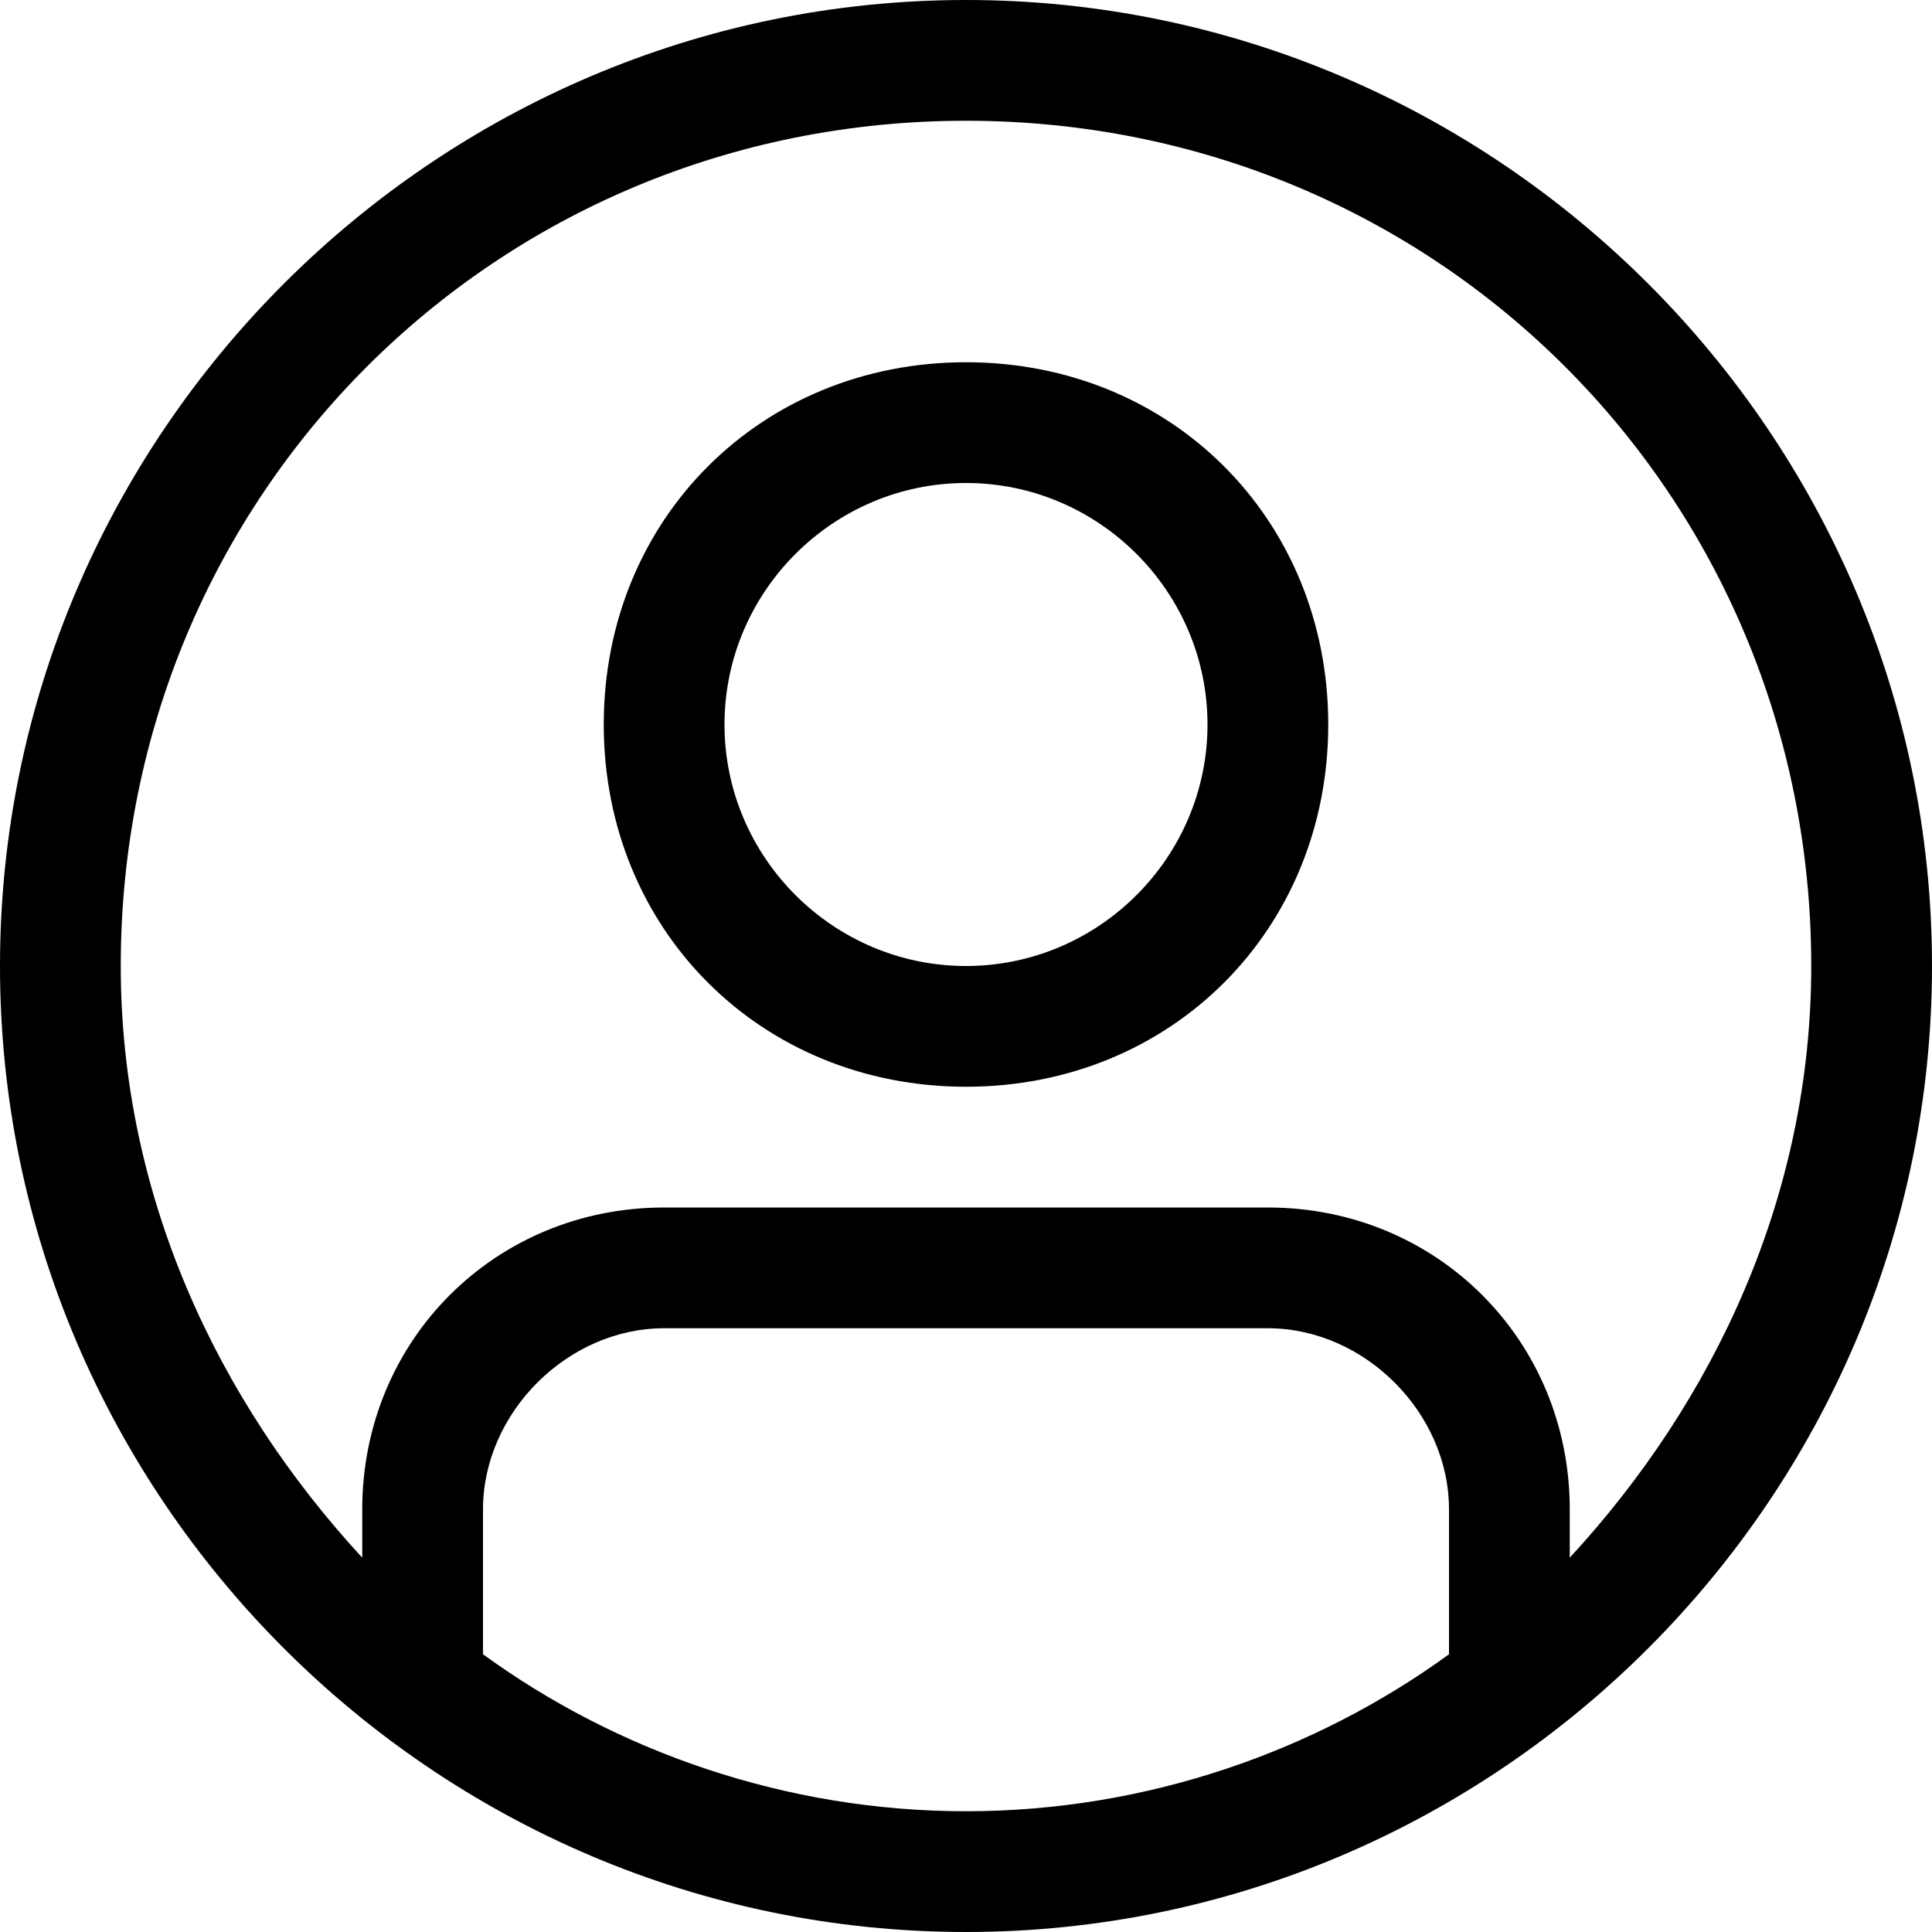
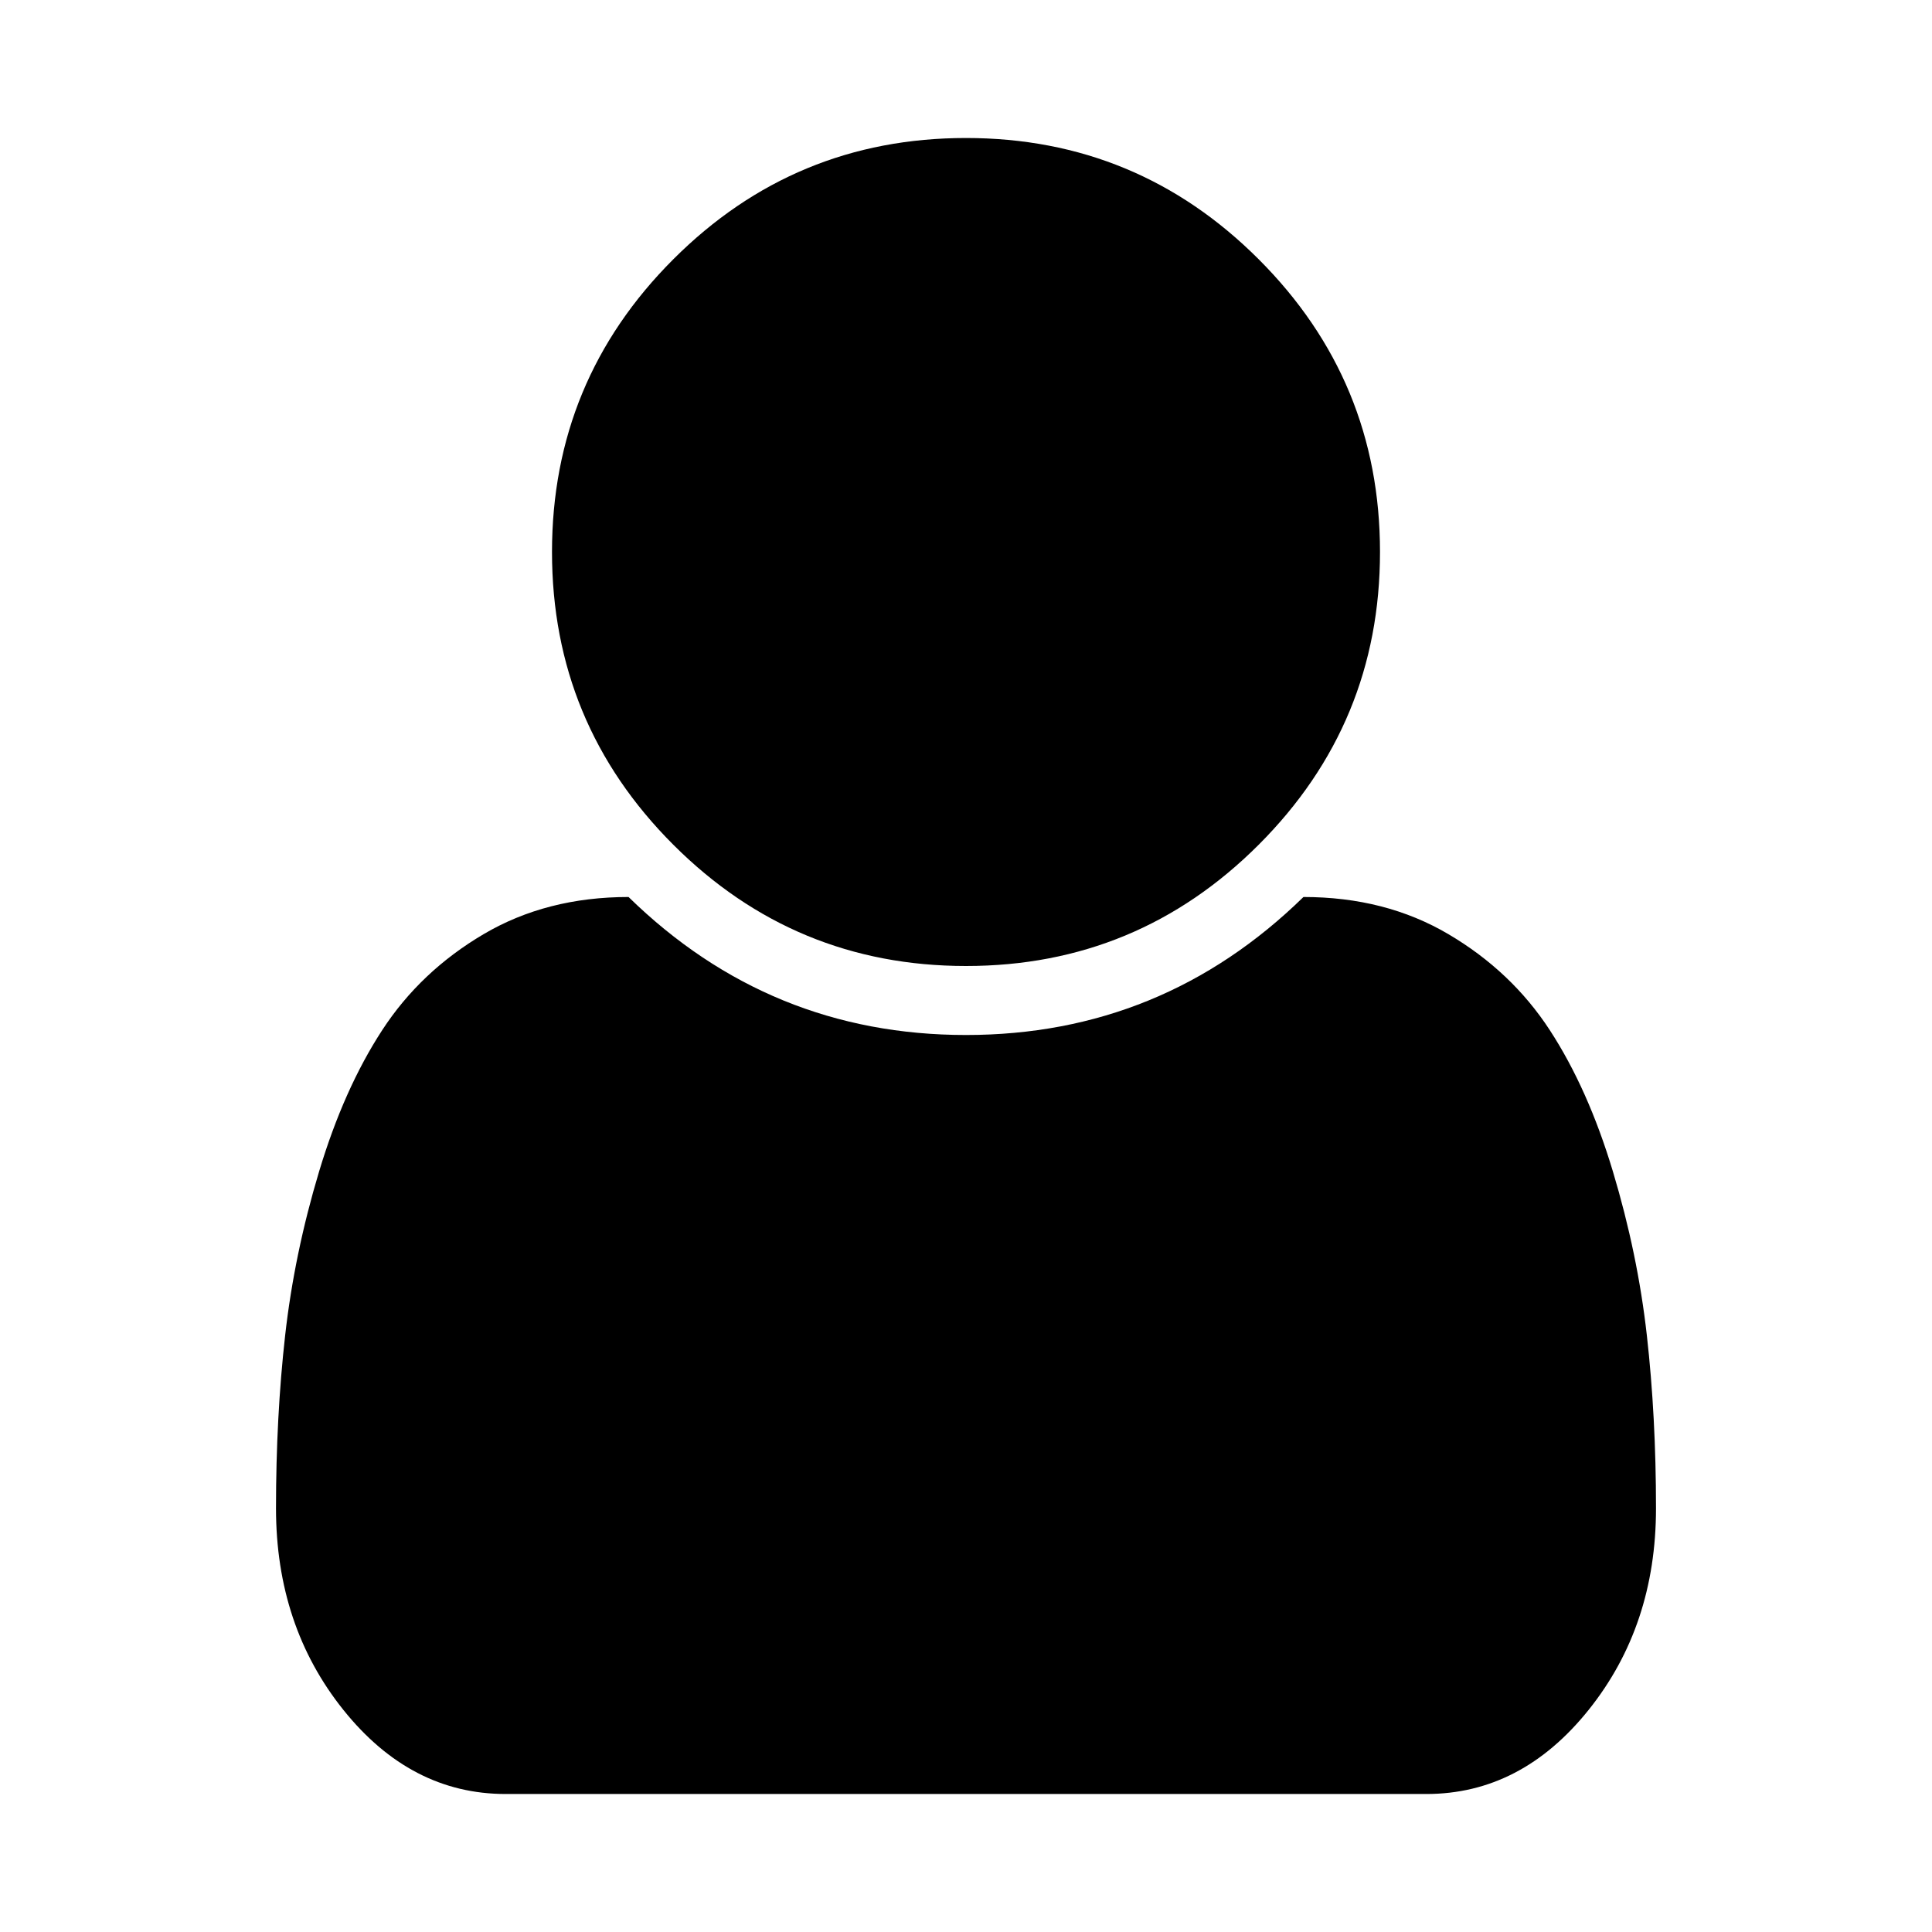
- <svg width="16" height="16" fill-rule="evenodd">
-   <path d="M4 13.7c1.1.8 2.5 1.3 4 1.3s2.9-.5 4-1.3v-1.2c0-.8-.7-1.5-1.5-1.5h-5c-.8 0-1.5.7-1.5 1.5v1.2zm-1-.8v-.4C3 11.1 4.1 10 5.5 10h5c1.4 0 2.5 1.1 2.5 2.5v.4c1.2-1.3 2-3 2-4.9 0-3.9-3.1-7-7-7S1 4.1 1 8c0 1.9.8 3.6 2 4.9zM8 16c-4.4 0-8-3.6-8-8s3.6-8 8-8 8 3.6 8 8-3.6 8-8 8z" />
-   <path d="M8 8c1.1 0 2-.9 2-2s-.9-2-2-2-2 .9-2 2 .9 2 2 2zm0 1C6.3 9 5 7.7 5 6s1.3-3 3-3 3 1.3 3 3-1.3 3-3 3z" />
+ <svg xmlns="http://www.w3.org/2000/svg" width="1792" height="1792" viewBox="0 0 1792 1792">
+   <path d="M1536 1399q0 109-62.5 187t-150.5 78h-854q-88 0-150.5-78t-62.5-187q0-85 8.5-160.5t31.5-152 58.5-131 94-89 134.5-34.5q131 128 313 128t313-128q76 0 134.5 34.5t94 89 58.5 131 31.5 152 8.5 160.5zm-256-887q0 159-112.5 271.5t-271.5 112.5-271.5-112.5-112.5-271.5 112.5-271.5 271.5-112.5 271.5 112.5 112.5 271.5z" />
</svg>
